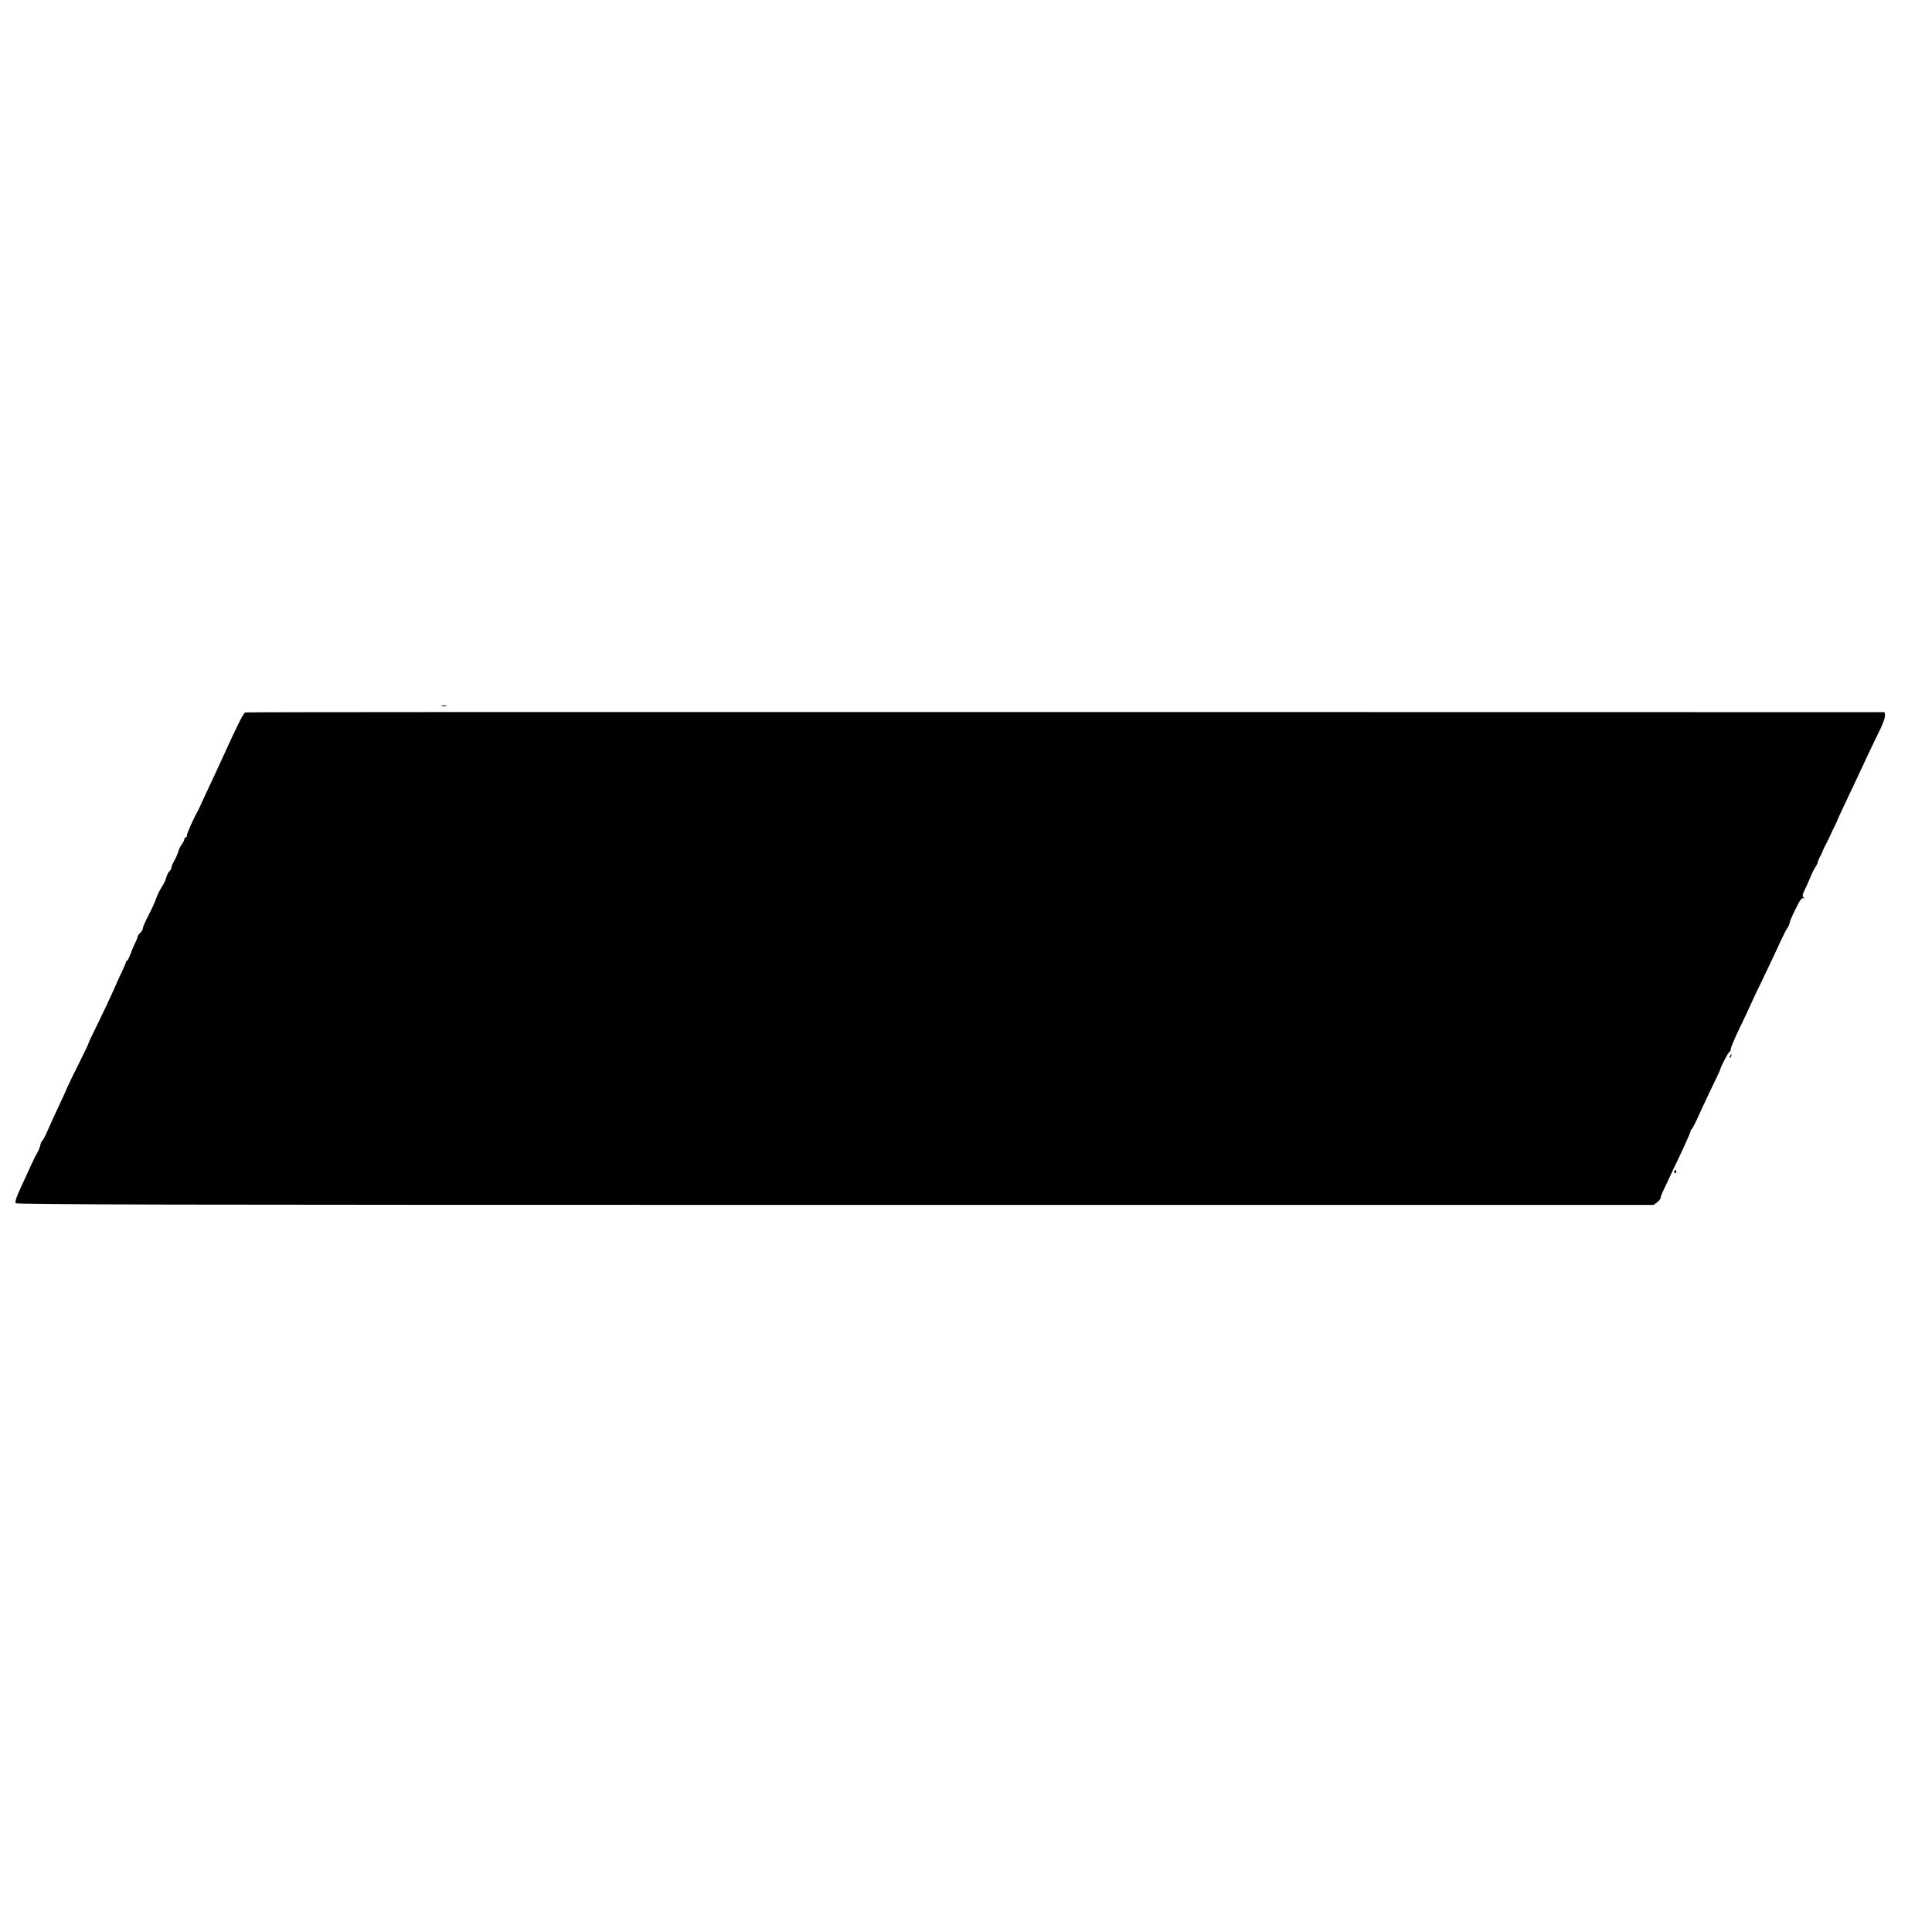
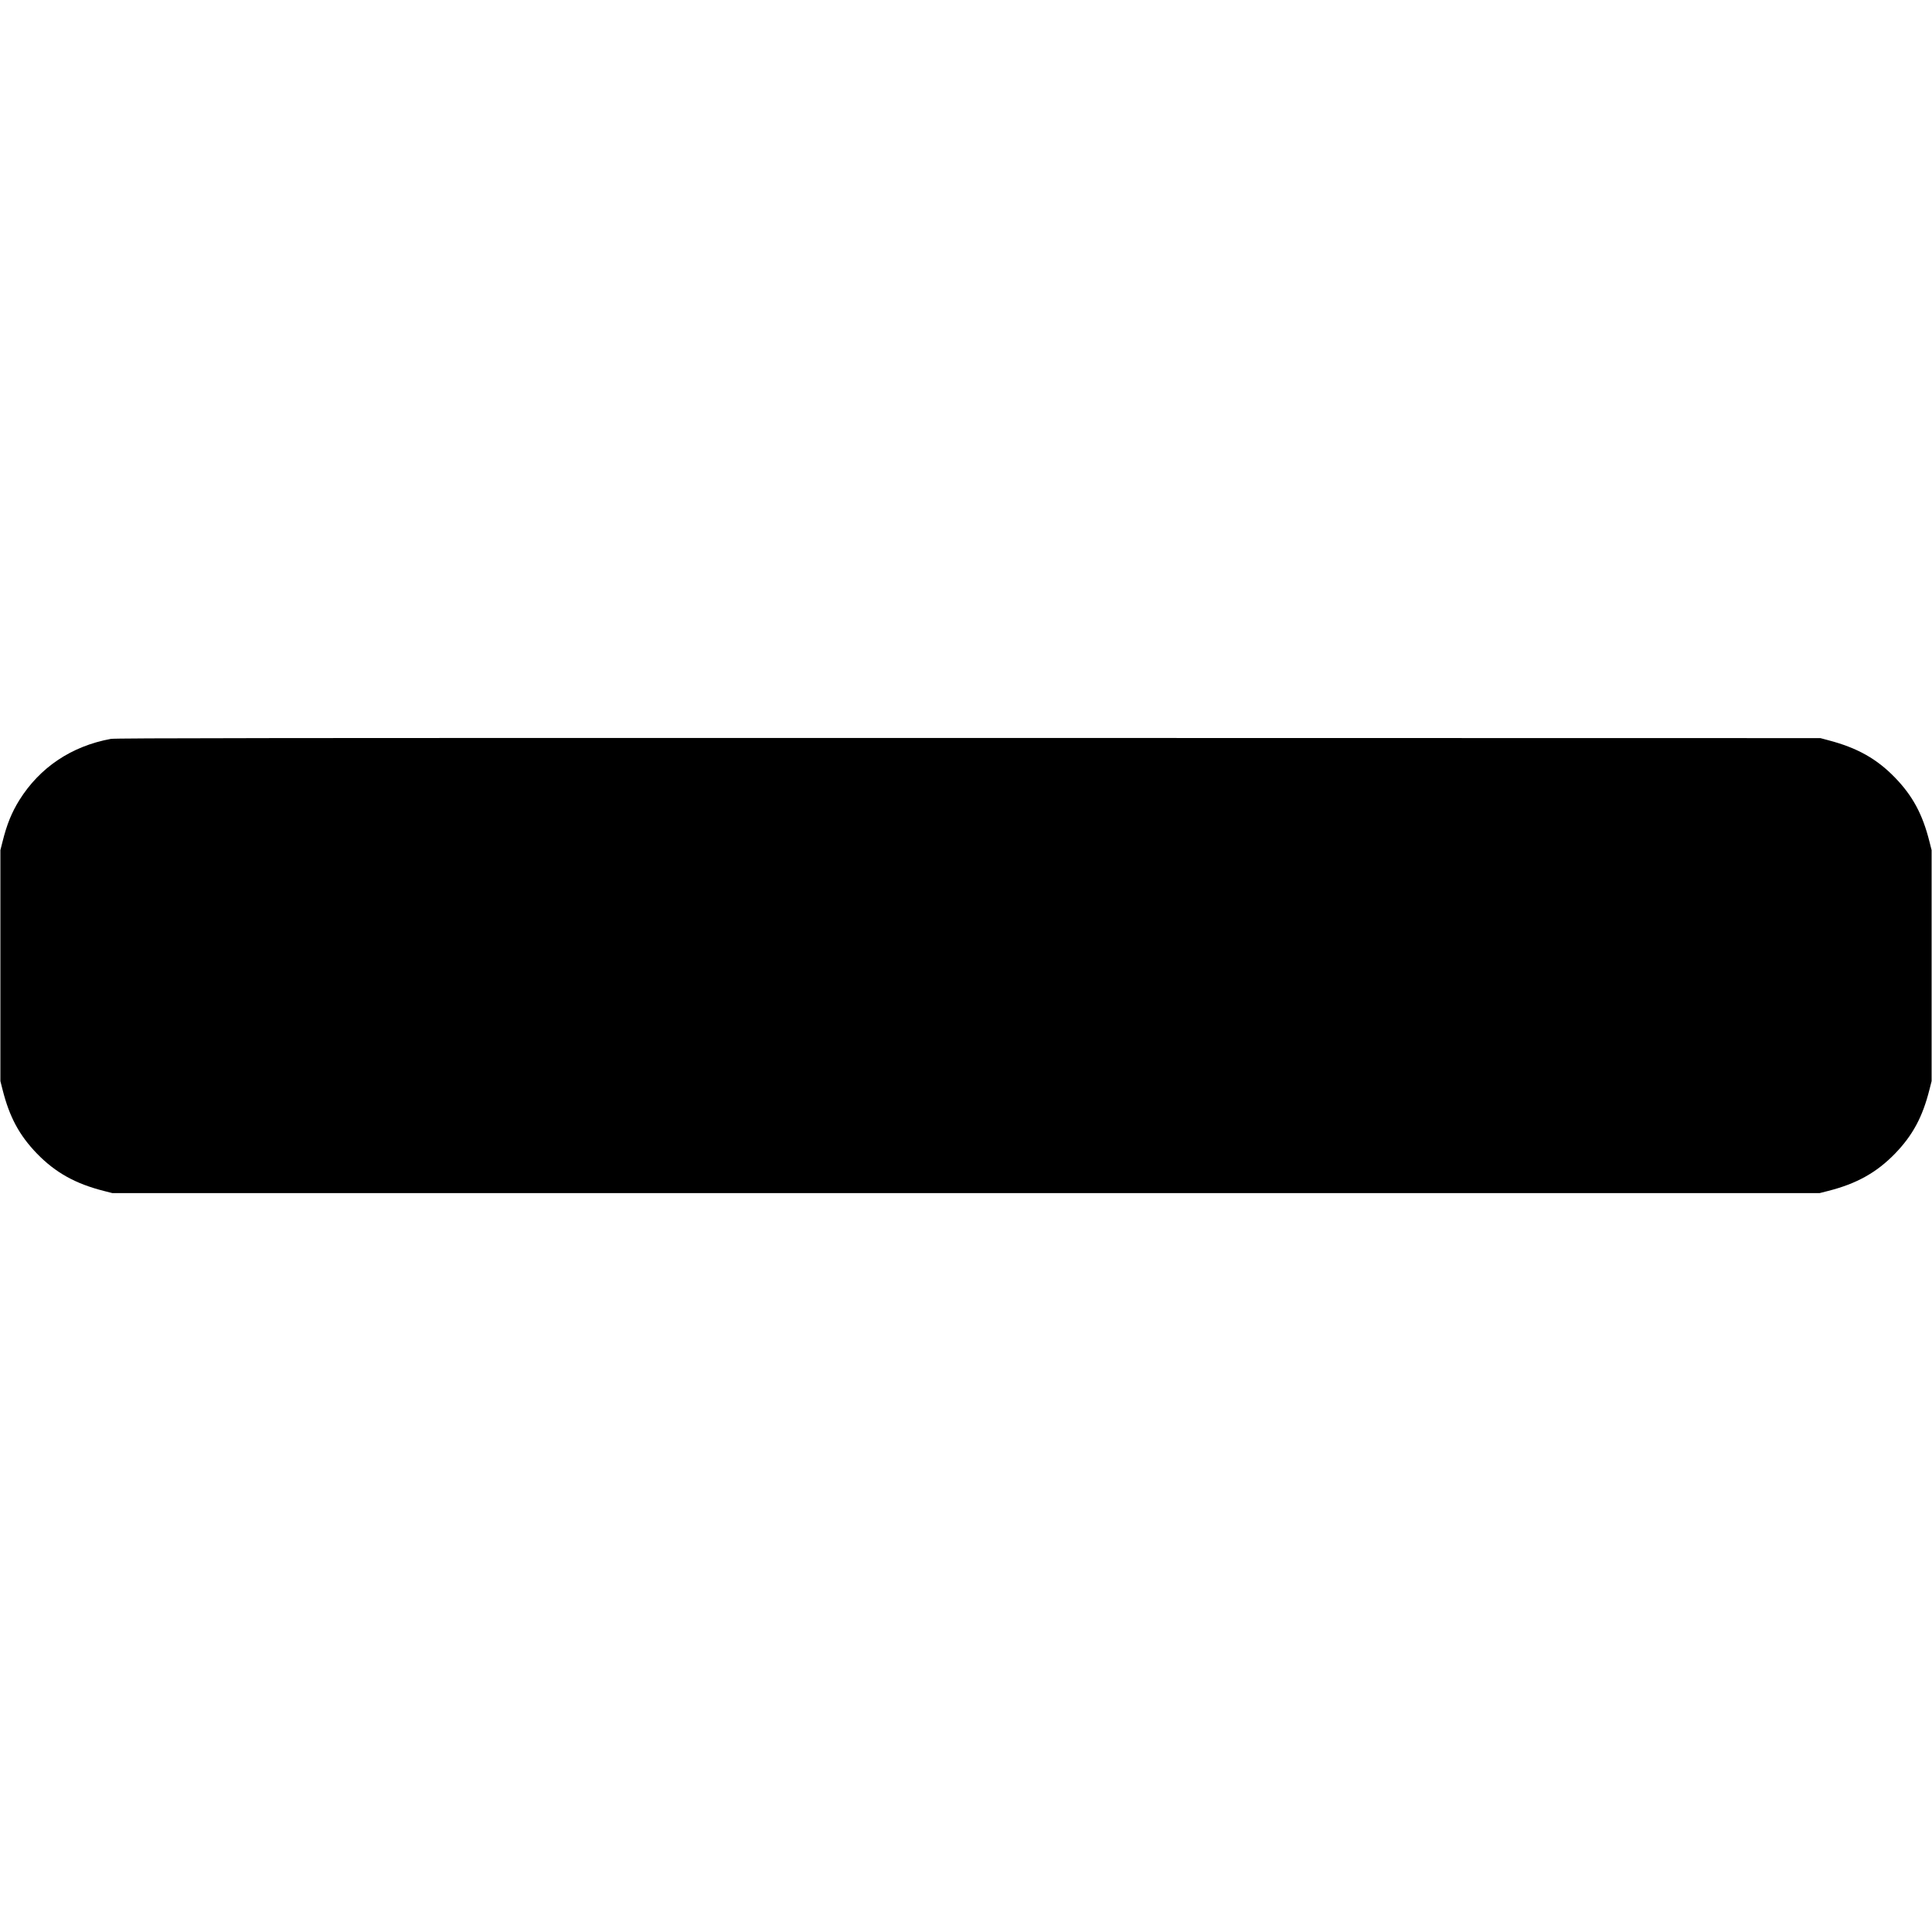
- <svg xmlns="http://www.w3.org/2000/svg" version="1.0" width="1488pt" height="1488pt" viewBox="0 0 1488 1488" preserveAspectRatio="xMidYMid meet">
-   <g transform="translate(0,1488) scale(0.1,-0.1)" fill="#000000" stroke="none">
-     <path d="M3403 9443 c9 -2 25 -2 35 0 9 3 1 5 -18 5 -19 0 -27 -2 -17 -5z" />
-     <path d="M1890 9393 c-15 -4 -58 -89 -174 -345 -28 -62 -79 -172 -129 -278 -20 -42 -41 -87 -46 -100 -6 -14 -15 -32 -20 -40 -28 -49 -81 -168 -81 -182 0 -10 -4 -18 -10 -18 -5 0 -10 -6 -10 -14 0 -7 -9 -24 -19 -38 -11 -13 -23 -38 -27 -54 -4 -16 -17 -47 -30 -70 -13 -22 -24 -48 -24 -56 0 -9 -7 -21 -15 -28 -8 -7 -19 -29 -25 -50 -5 -20 -22 -54 -36 -75 -14 -21 -32 -58 -41 -84 -8 -25 -35 -84 -59 -130 -24 -46 -44 -91 -44 -101 0 -9 -9 -25 -20 -35 -11 -10 -20 -23 -20 -29 0 -7 -9 -29 -19 -49 -11 -21 -27 -60 -37 -87 -10 -28 -22 -50 -26 -50 -4 0 -8 -5 -8 -10 0 -6 -12 -34 -26 -63 -14 -28 -45 -97 -69 -152 -24 -55 -78 -169 -119 -253 -42 -84 -76 -156 -76 -161 0 -4 -31 -69 -68 -143 -38 -75 -79 -160 -92 -189 -12 -30 -44 -99 -70 -154 -26 -55 -62 -134 -80 -175 -17 -41 -37 -79 -43 -85 -7 -5 -13 -18 -15 -29 -4 -21 -17 -53 -31 -76 -6 -8 -24 -46 -42 -85 -18 -38 -54 -117 -80 -174 -36 -78 -45 -108 -37 -118 8 -11 1147 -13 6313 -13 l6302 0 27 21 c14 11 26 26 26 33 0 7 6 26 14 42 8 16 26 56 42 89 15 33 60 129 101 214 40 85 73 160 73 167 0 7 4 14 8 16 5 2 23 37 42 78 18 41 66 143 106 227 41 84 74 155 74 158 0 15 63 135 71 135 5 0 9 9 9 20 0 12 31 85 69 163 38 78 78 165 90 192 12 28 49 106 83 175 33 69 75 157 93 195 73 159 89 191 100 205 7 8 15 28 19 43 6 27 24 65 72 158 12 23 25 34 34 32 13 -4 13 -3 1 5 -12 9 -10 21 16 74 16 35 36 79 43 98 8 19 22 47 32 62 10 14 18 31 18 36 0 6 7 23 15 39 9 15 20 39 25 53 6 14 14 32 19 40 5 8 22 42 37 75 15 33 31 67 36 75 4 8 11 22 14 30 7 20 32 74 92 200 27 58 67 141 87 185 37 80 97 208 162 341 19 40 33 82 31 95 l-3 24 -6305 1 c-3468 1 -6312 0 -6320 -3z" />
-     <path d="M13325 6749 c-4 -6 -5 -12 -2 -15 2 -3 7 2 10 11 7 17 1 20 -8 4z" />
-     <path d="M12895 5861 c-3 -5 -1 -12 5 -16 5 -3 10 1 10 9 0 18 -6 21 -15 7z" />
+ <svg xmlns="http://www.w3.org/2000/svg" version="1.0" width="2501pt" height="2501pt" viewBox="0 0 2501 2501" preserveAspectRatio="xMidYMid meet">
+   <g transform="translate(0,2501) scale(0.1,-0.1)" fill="#000000" stroke="none">
+     <path d="M1435 15445 c-511 -94 -921 -370 -1186 -795 -98 -159 -160 -310 -216 -535 l-28 -110 0 -1495 0 -1495 28 -110 c89 -354 216 -591 446 -829 238 -245 498 -390 866 -483 l110 -28 11050 0 11050 0 110 28 c368 93 628 238 866 483 230 238 357 475 446 829 l28 110 0 1495 0 1495 -28 110 c-89 354 -216 591 -446 829 -236 243 -487 385 -861 483 l-105 28 -11030 2 c-8996 1 -11043 -1 -11100 -12z" />
  </g>
</svg>
